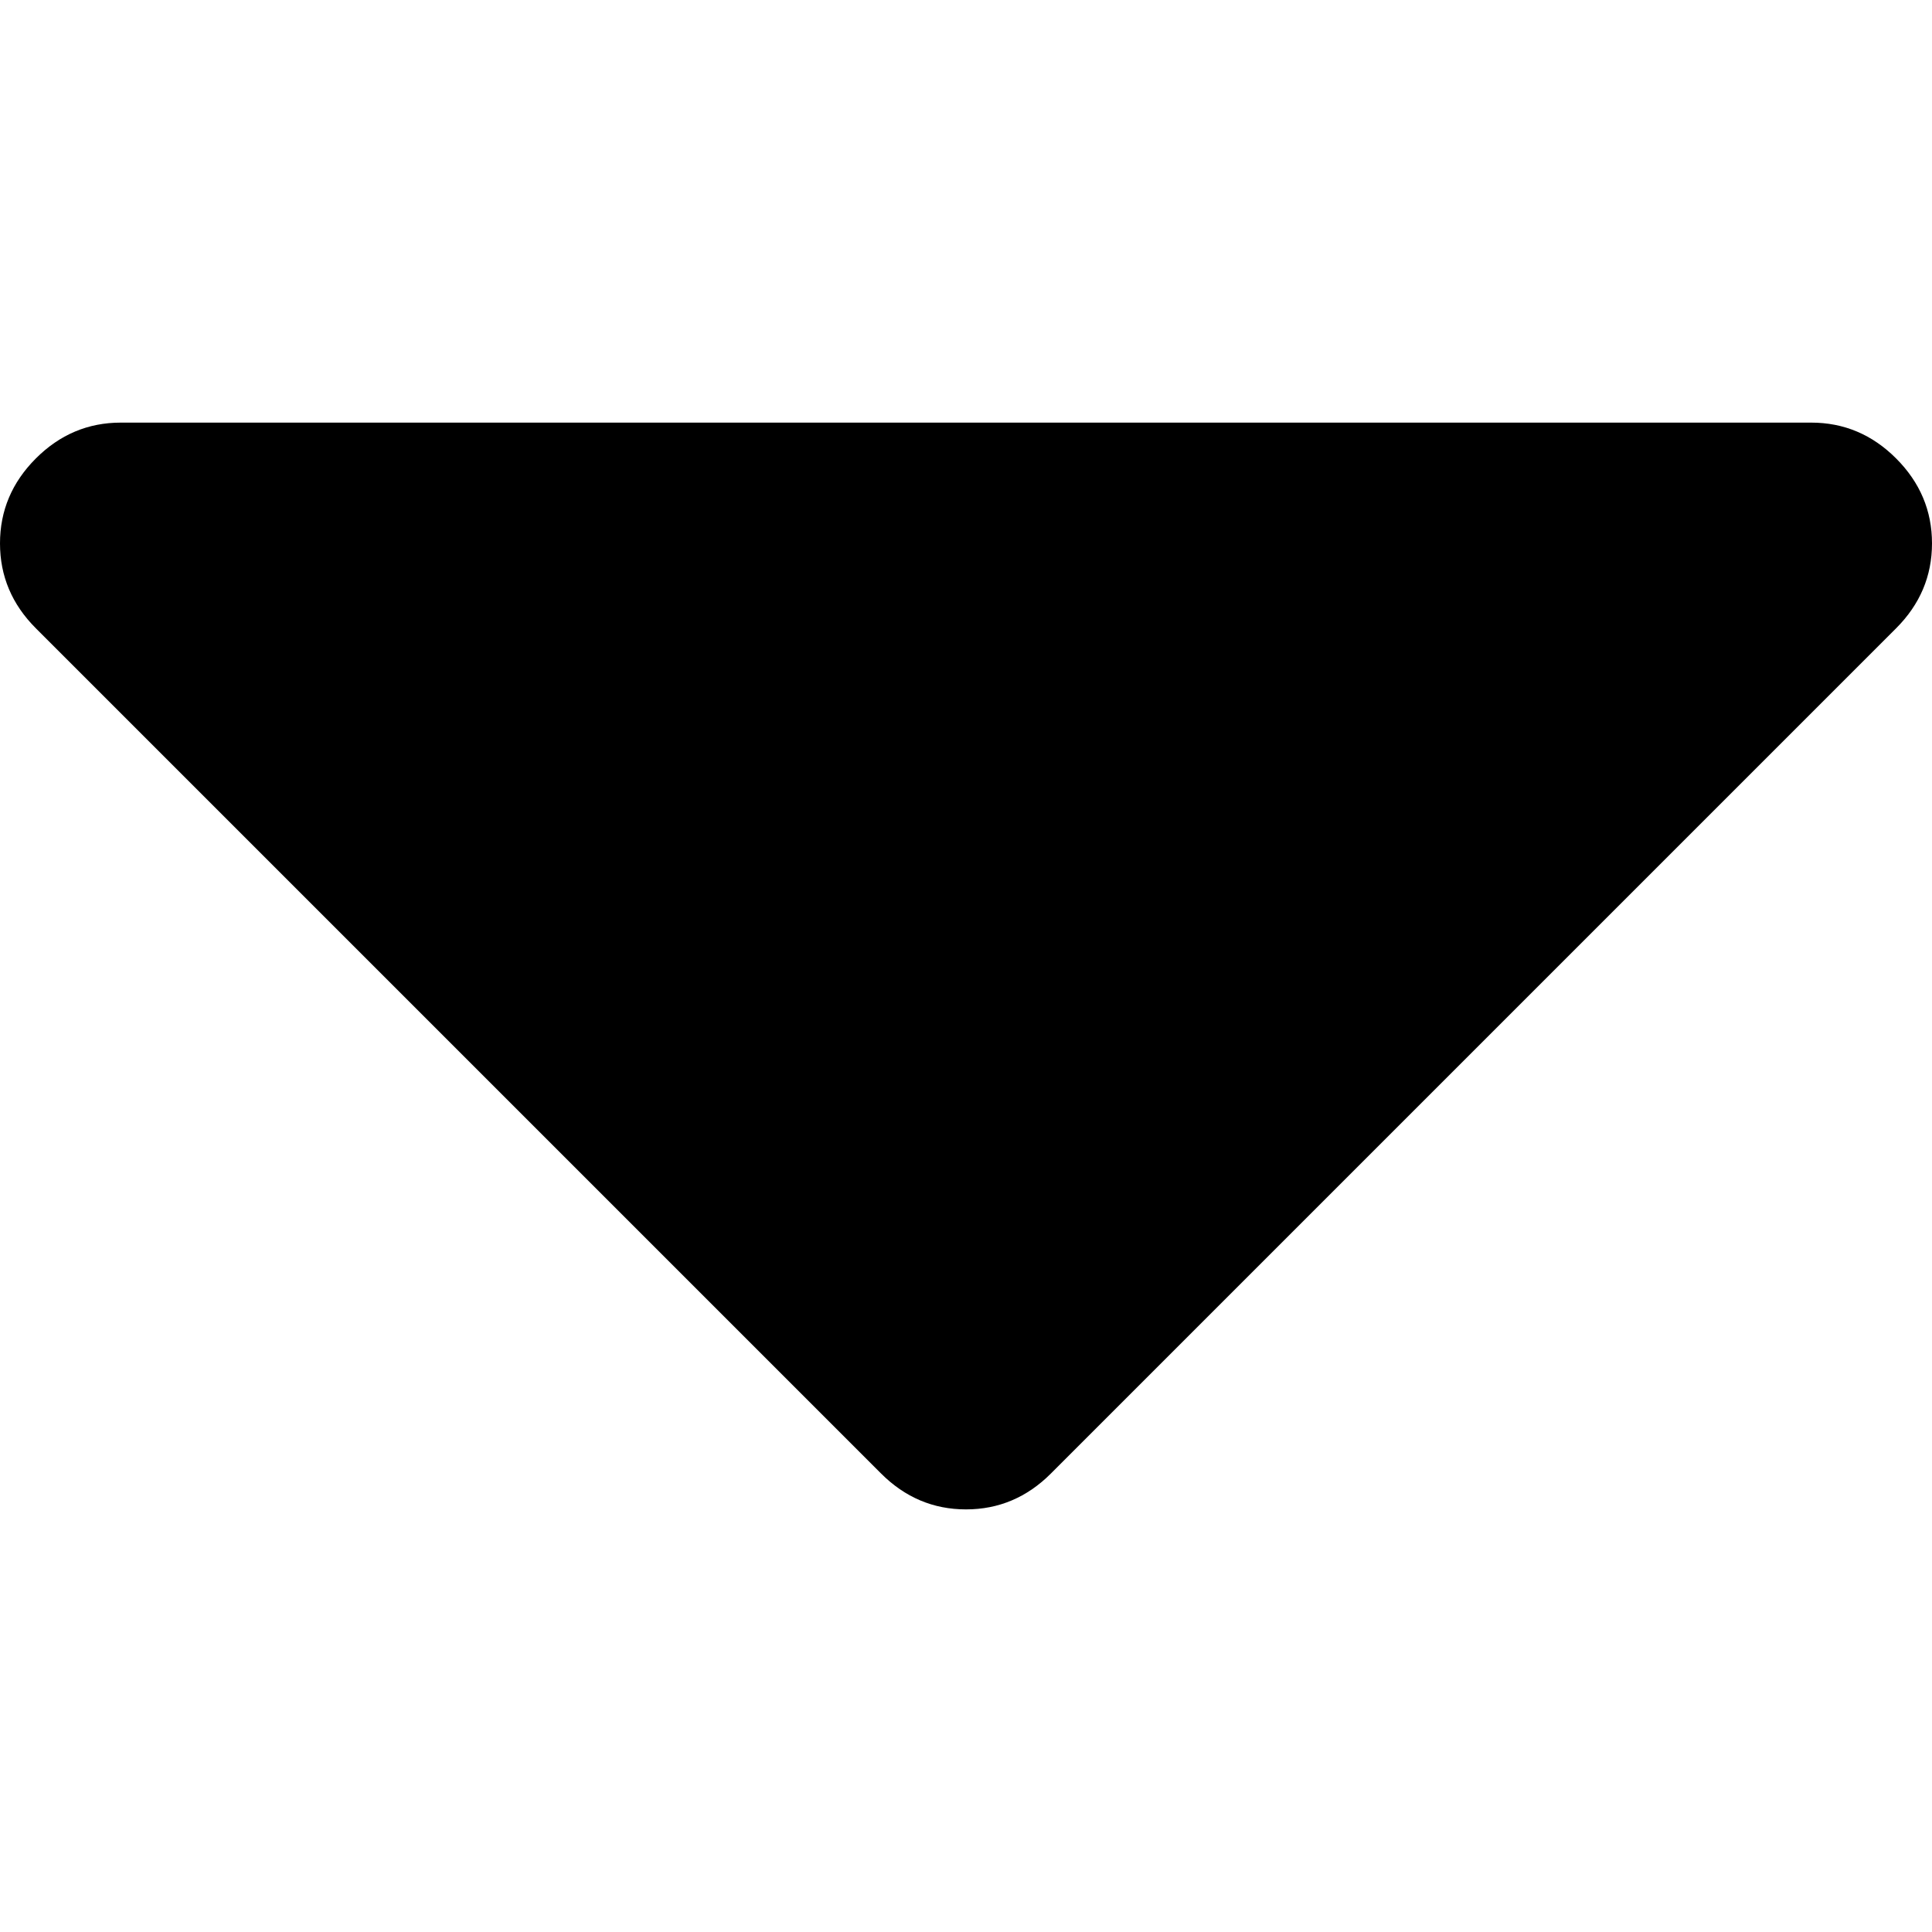
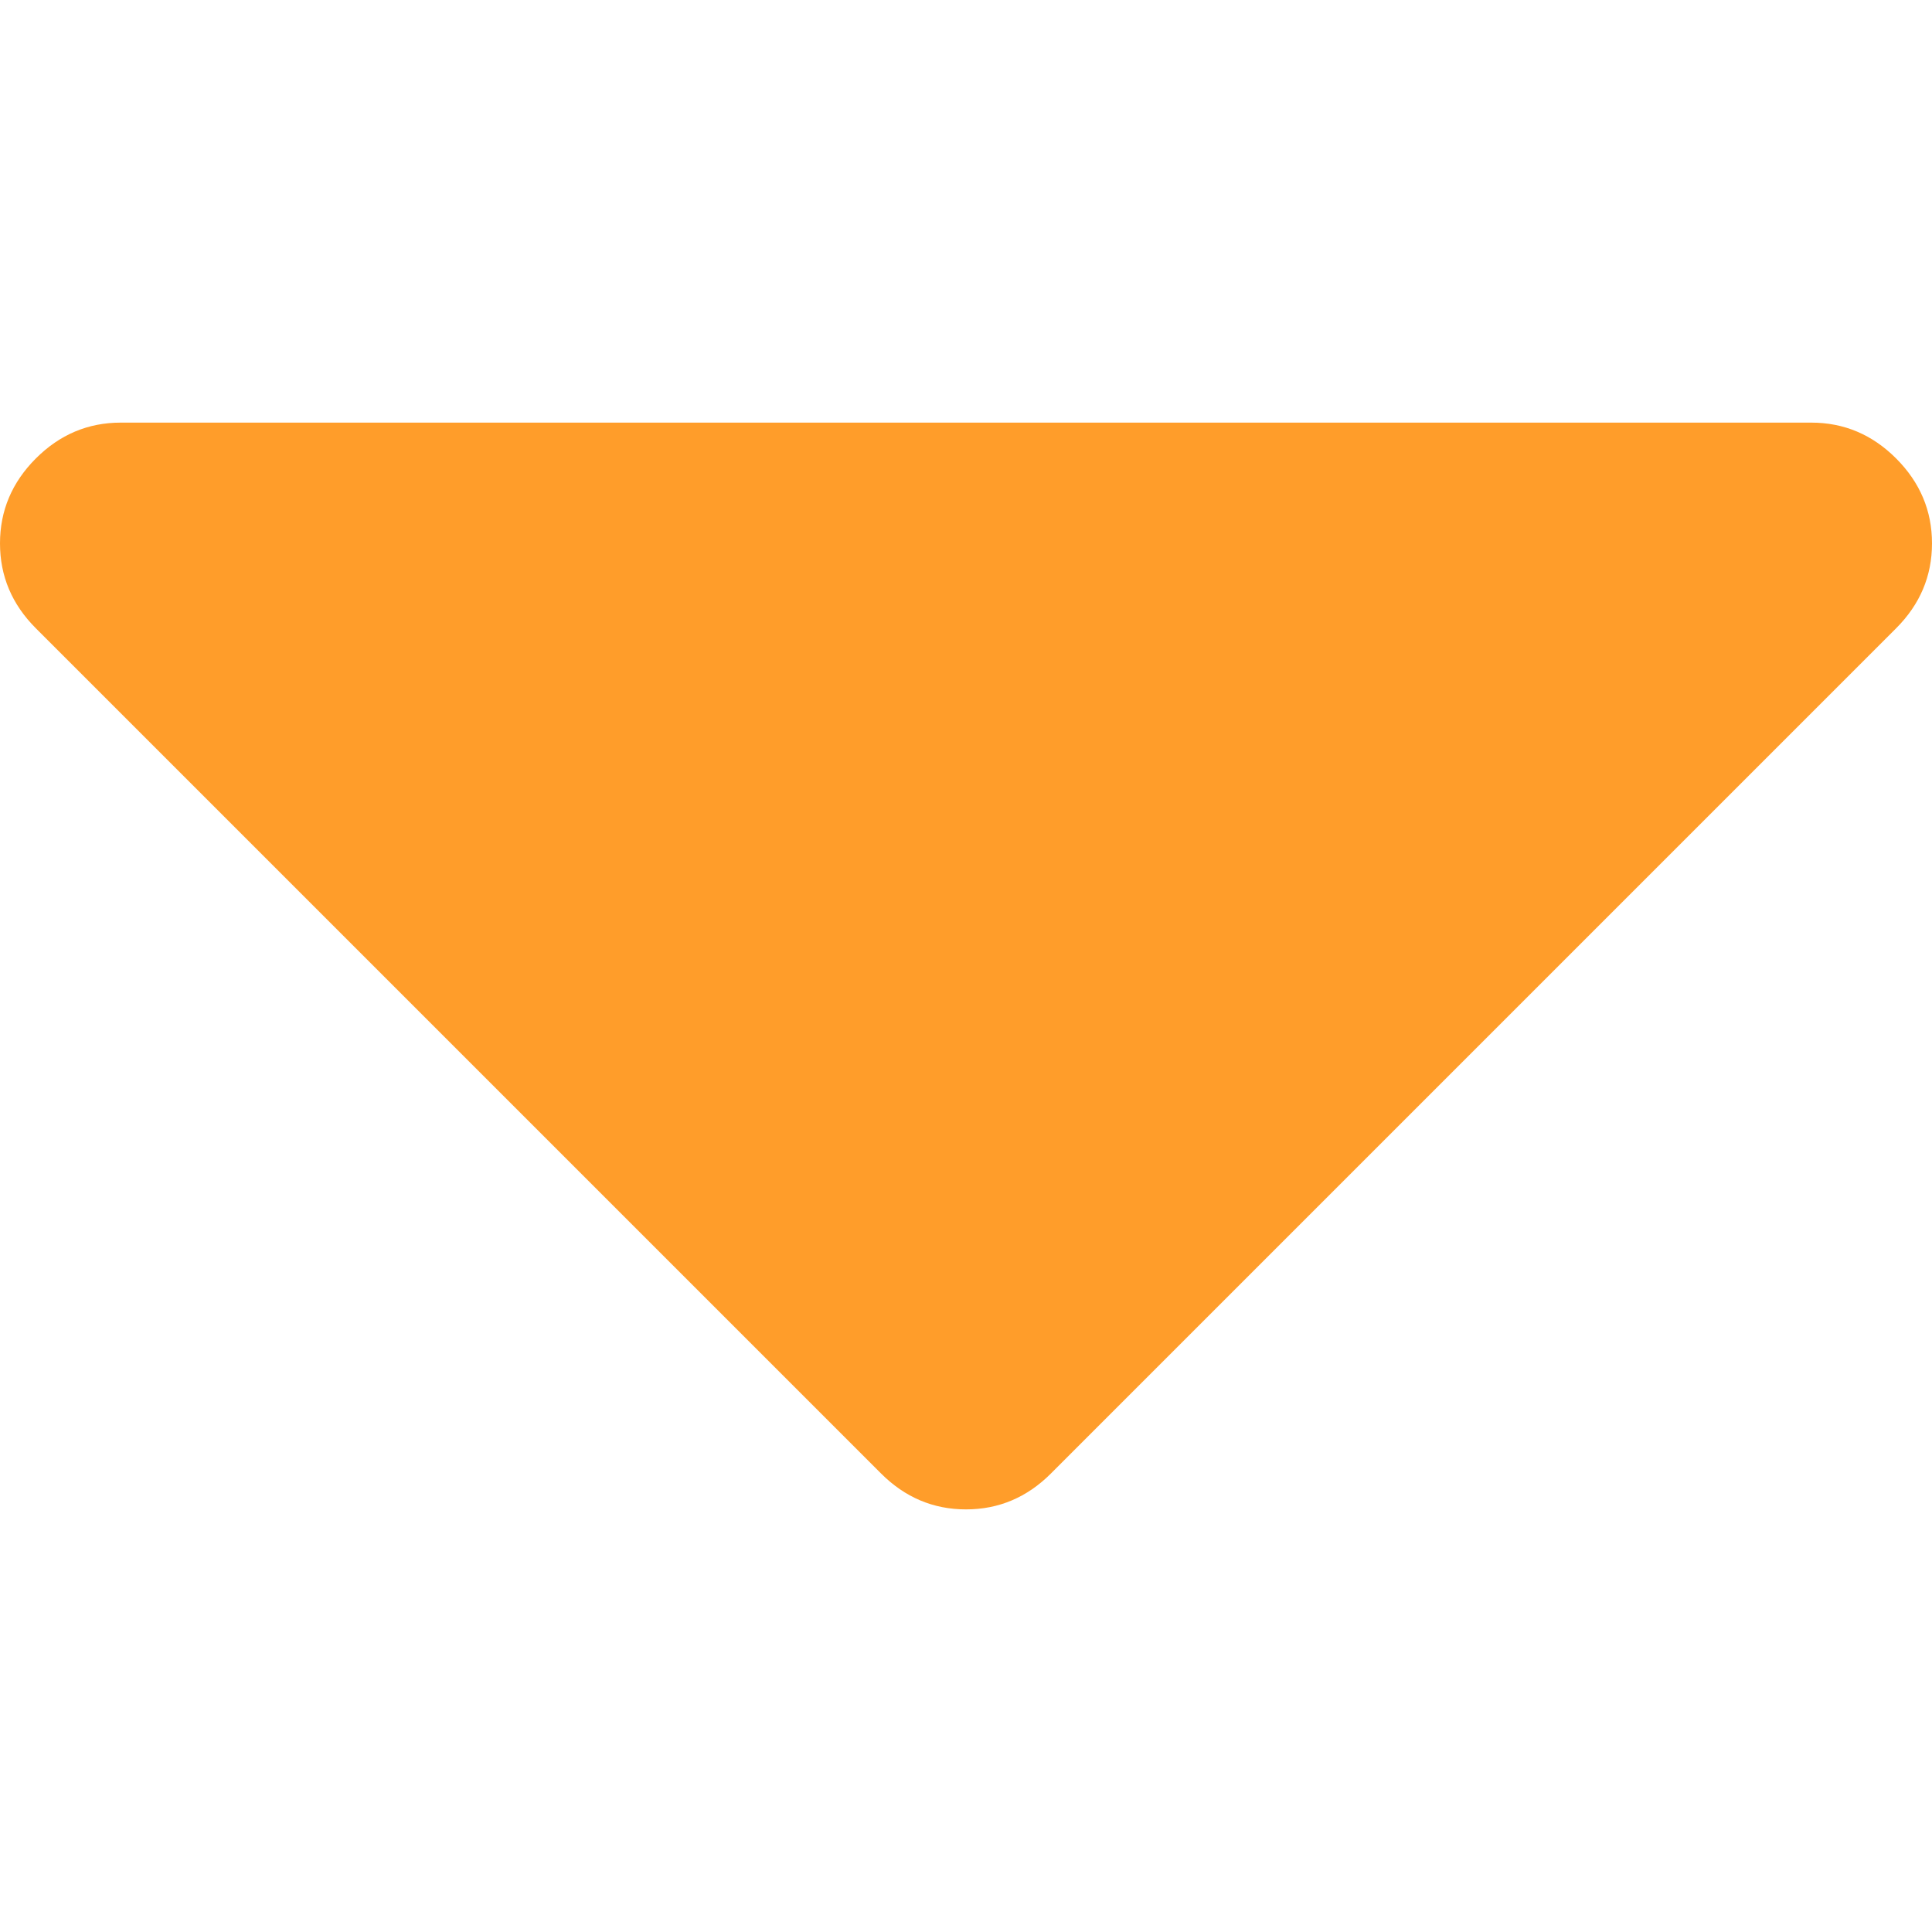
<svg xmlns="http://www.w3.org/2000/svg" version="1.1" id="Capa_1" x="0px" y="0px" width="292.362px" height="292.362px" viewBox="0 0 292.362 292.362" style="enable-background:new 0 0 292.362 292.362;" xml:space="preserve">
  <g>
-     <path d="M286.935,69.377c-3.614-3.617-7.898-5.424-12.848-5.424H18.274c-4.952,0-9.233,1.807-12.85,5.424   C1.807,72.998,0,77.279,0,82.228c0,4.948,1.807,9.229,5.424,12.847l127.907,127.907c3.621,3.617,7.902,5.428,12.85,5.428   s9.233-1.811,12.847-5.428L286.935,95.074c3.613-3.617,5.427-7.898,5.427-12.847C292.362,77.279,290.548,72.998,286.935,69.377z" />
+     <path fill="#ff9d2a" d="M286.935,69.377c-3.614-3.617-7.898-5.424-12.848-5.424H18.274c-4.952,0-9.233,1.807-12.85,5.424   C1.807,72.998,0,77.279,0,82.228c0,4.948,1.807,9.229,5.424,12.847l127.907,127.907c3.621,3.617,7.902,5.428,12.85,5.428   s9.233-1.811,12.847-5.428L286.935,95.074c3.613-3.617,5.427-7.898,5.427-12.847C292.362,77.279,290.548,72.998,286.935,69.377z" />
  </g>
  <g>
</g>
  <g>
</g>
  <g>
</g>
  <g>
</g>
  <g>
</g>
  <g>
</g>
  <g>
</g>
  <g>
</g>
  <g>
</g>
  <g>
</g>
  <g>
</g>
  <g>
</g>
  <g>
</g>
  <g>
</g>
  <g>
</g>
</svg>
